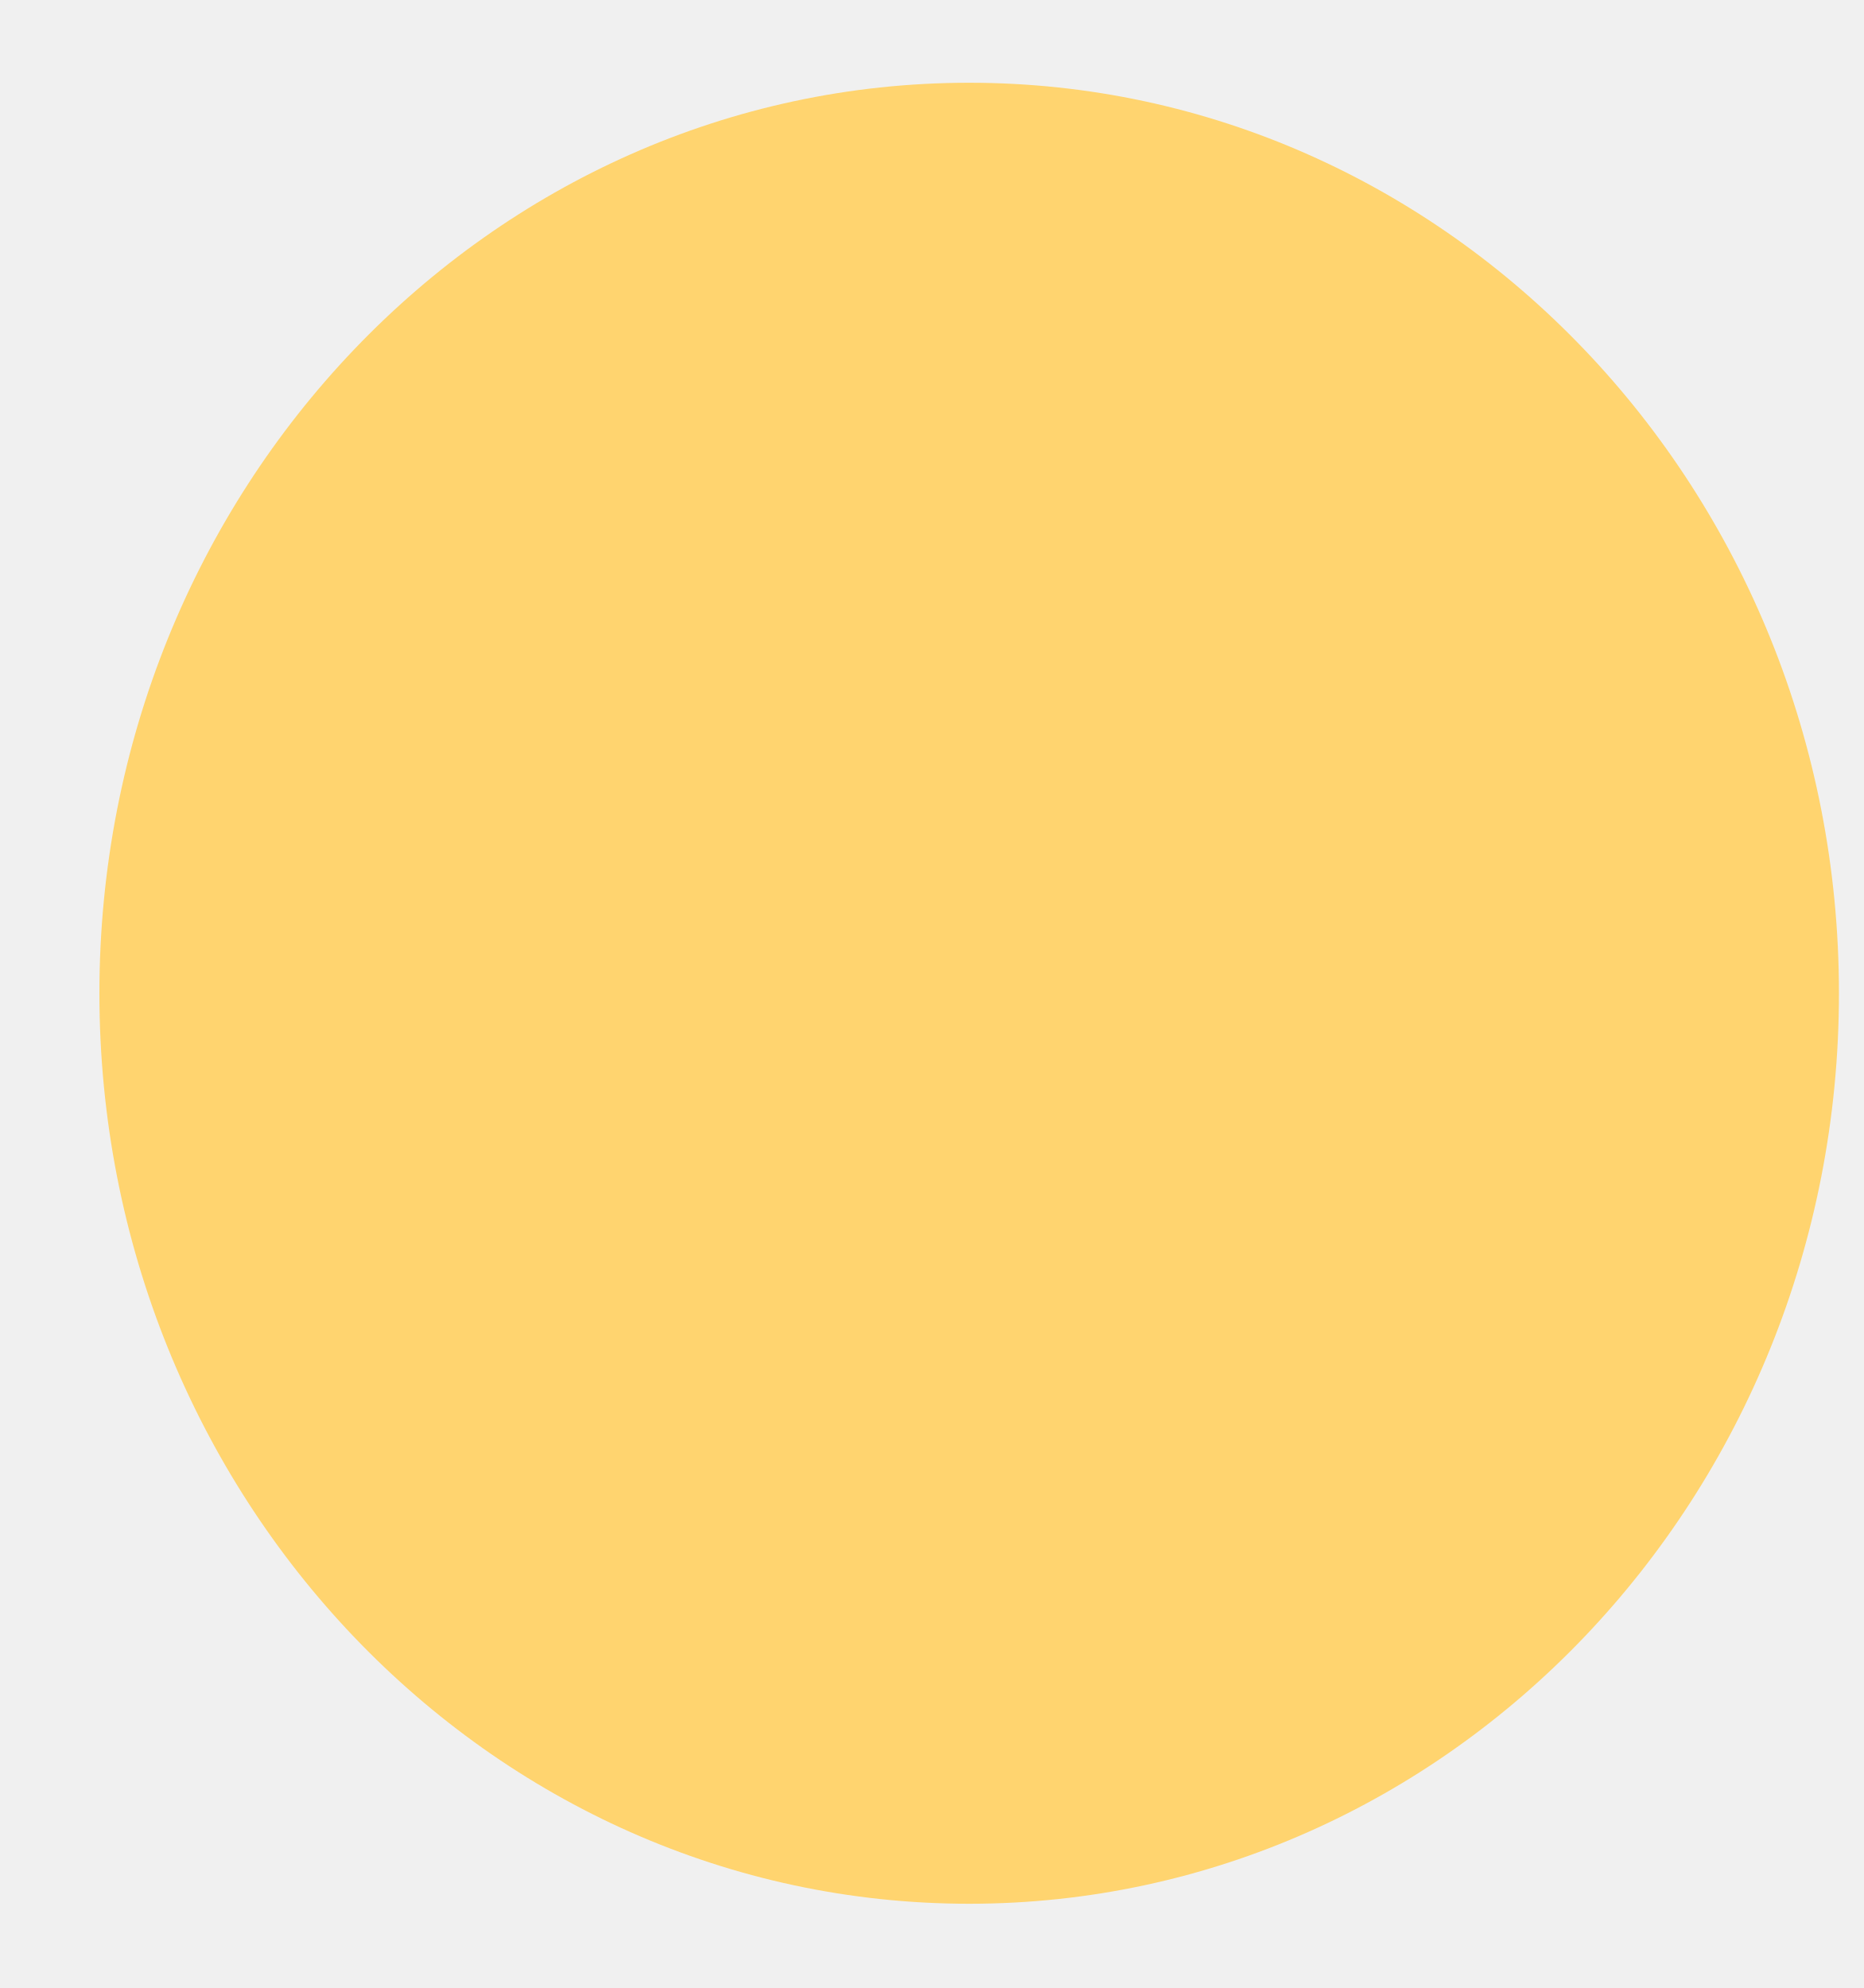
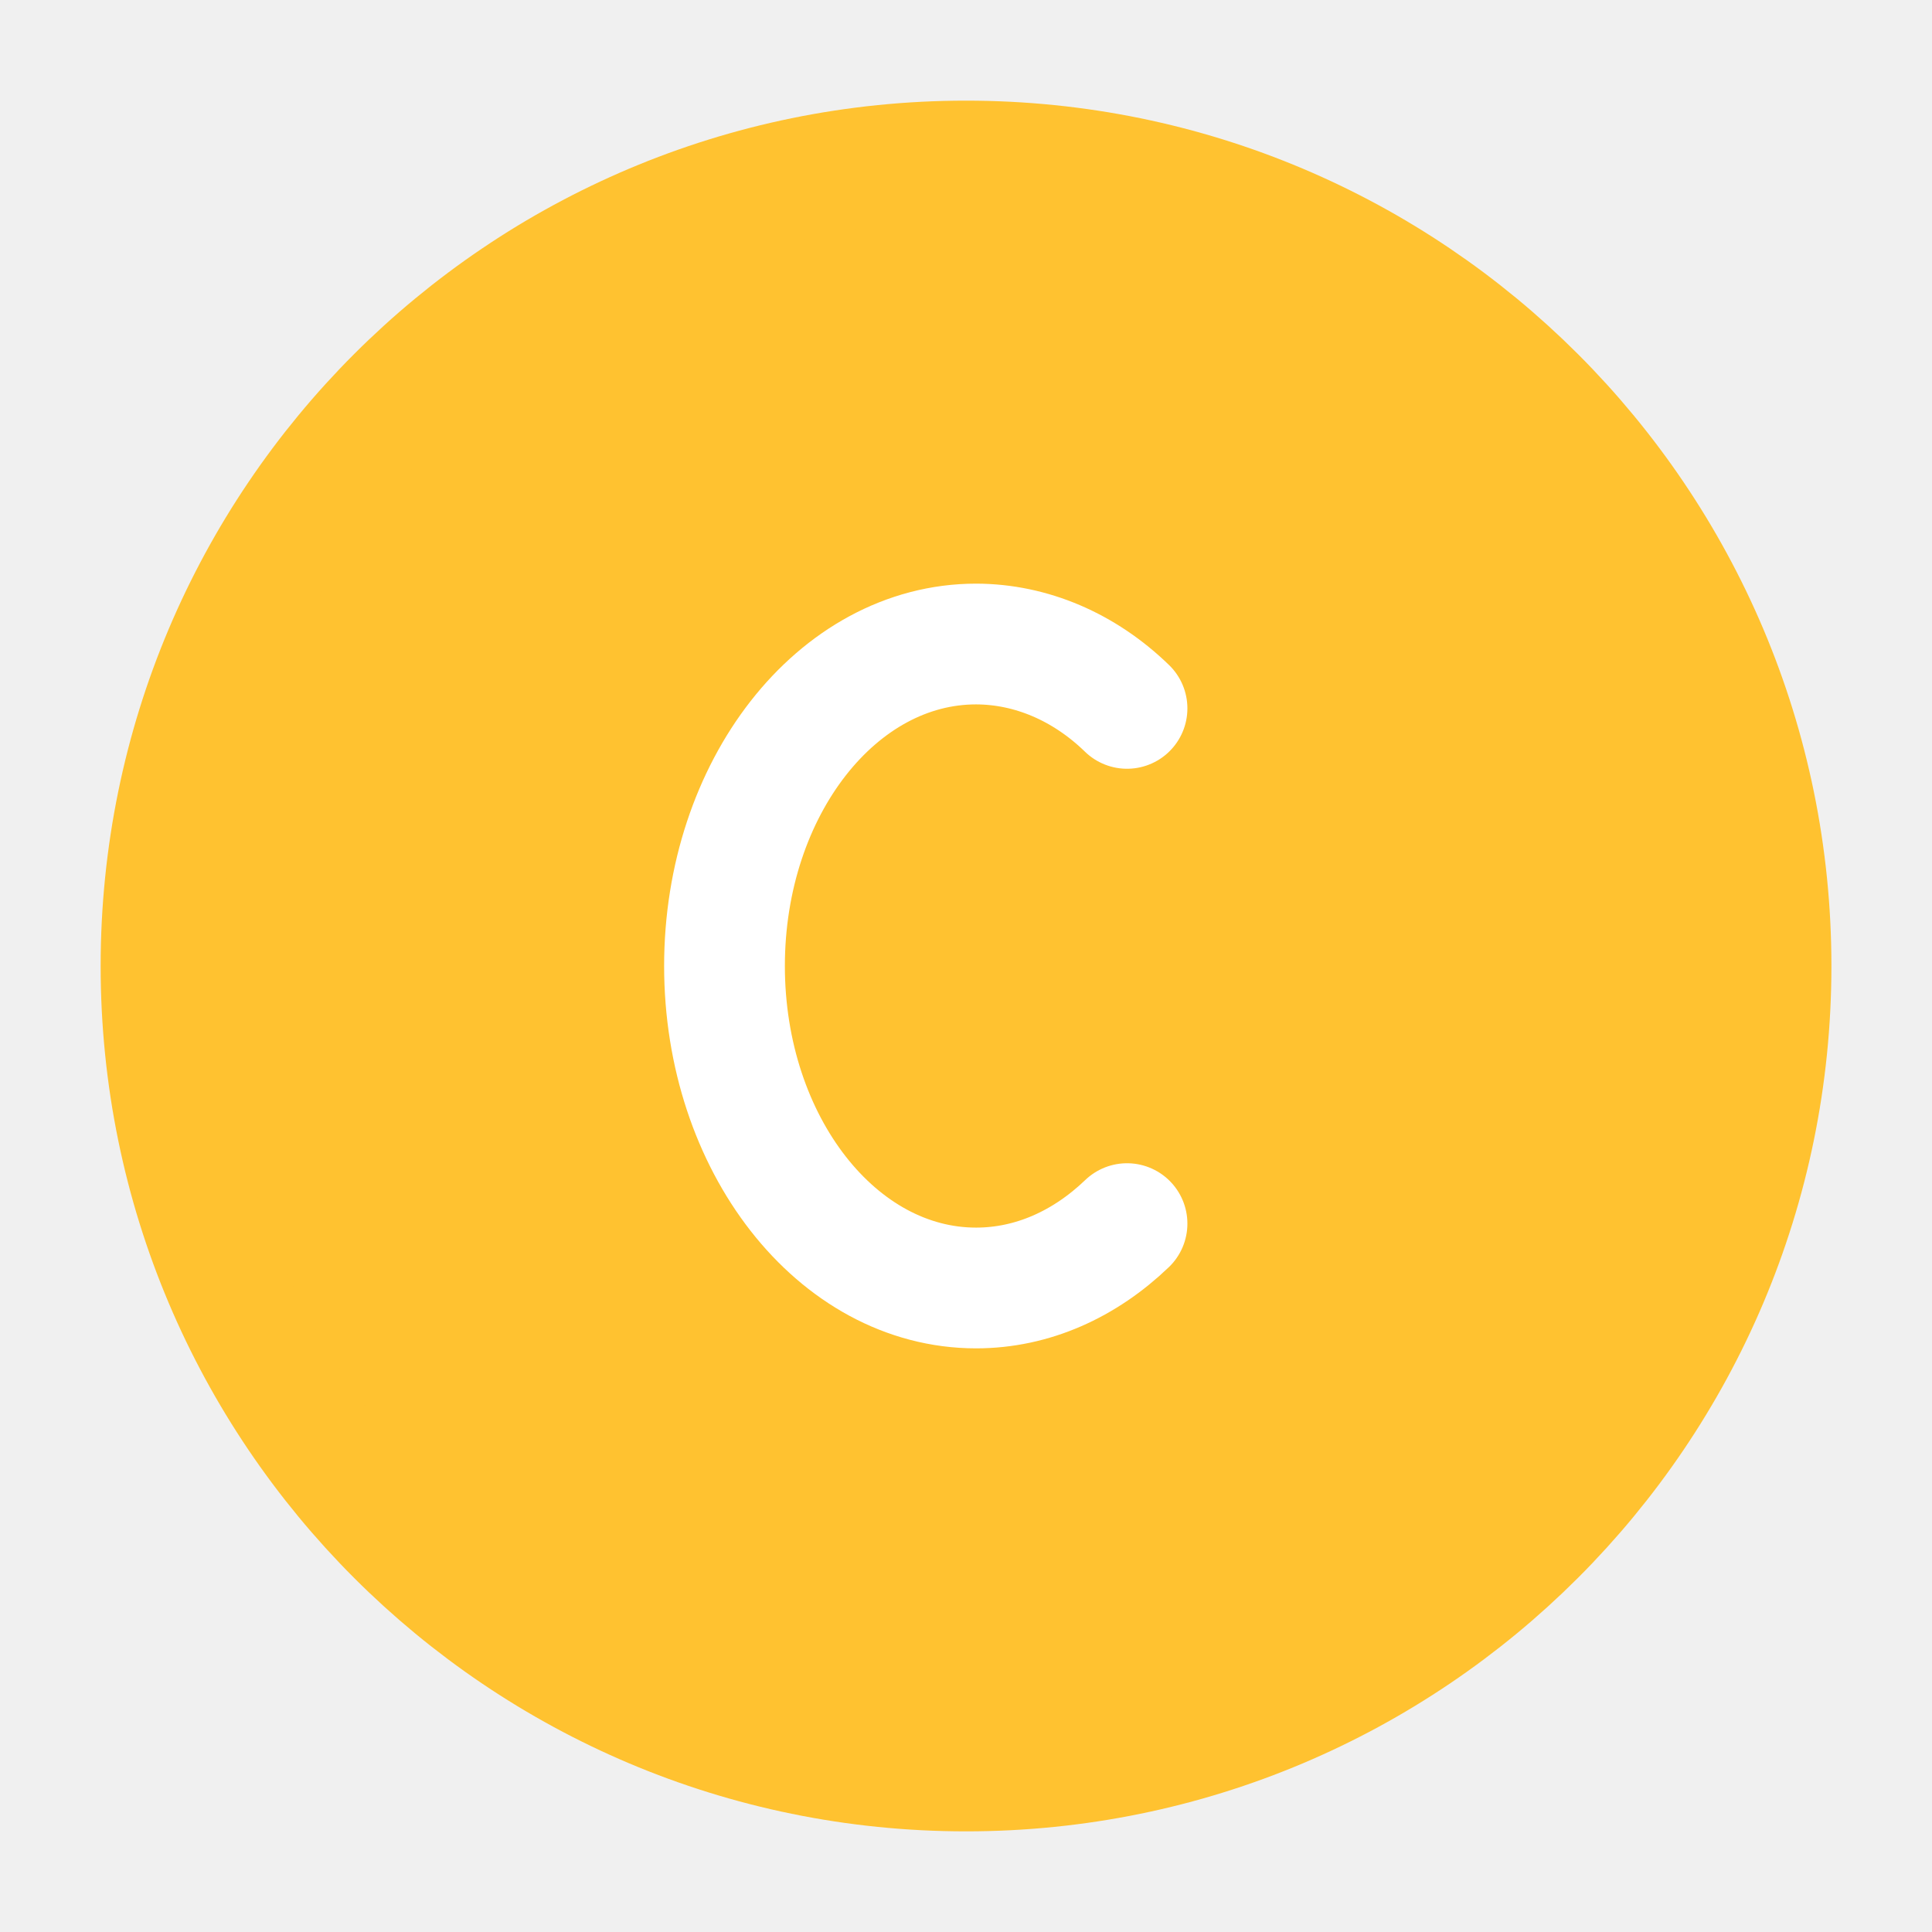
- <svg xmlns="http://www.w3.org/2000/svg" width="15" height="16" viewBox="0 0 15 16" fill="none">
-   <path d="M7.8 15.322C11.666 15.322 14.8 12.041 14.8 7.994C14.8 3.947 11.666 0.666 7.8 0.666C3.934 0.666 0.8 3.947 0.8 7.994C0.8 12.041 3.934 15.322 7.8 15.322Z" fill="#FFD46F" />
+ <svg xmlns="http://www.w3.org/2000/svg" width="100%" height="100%" viewBox="0 0 32 32" fill="none">
+   <path d="M16 29.333C23.364 29.333 29.334 23.364 29.334 16C29.334 8.636 23.364 2.667 16 2.667C8.636 2.667 2.667 8.636 2.667 16C2.667 23.364 8.636 29.333 16 29.333Z" fill="#FFC230" stroke="#FFC230" stroke-width="2" stroke-linecap="round" stroke-linejoin="round" />
+   <path d="M18.667 11.733C17.959 11.045 17.077 10.669 16.167 10.667C13.866 10.667 12 13.053 12 16C12 18.947 13.866 21.333 16.167 21.333C17.104 21.333 17.97 20.936 18.667 20.267" stroke="white" stroke-width="2" stroke-linecap="round" stroke-linejoin="round" />
</svg>
